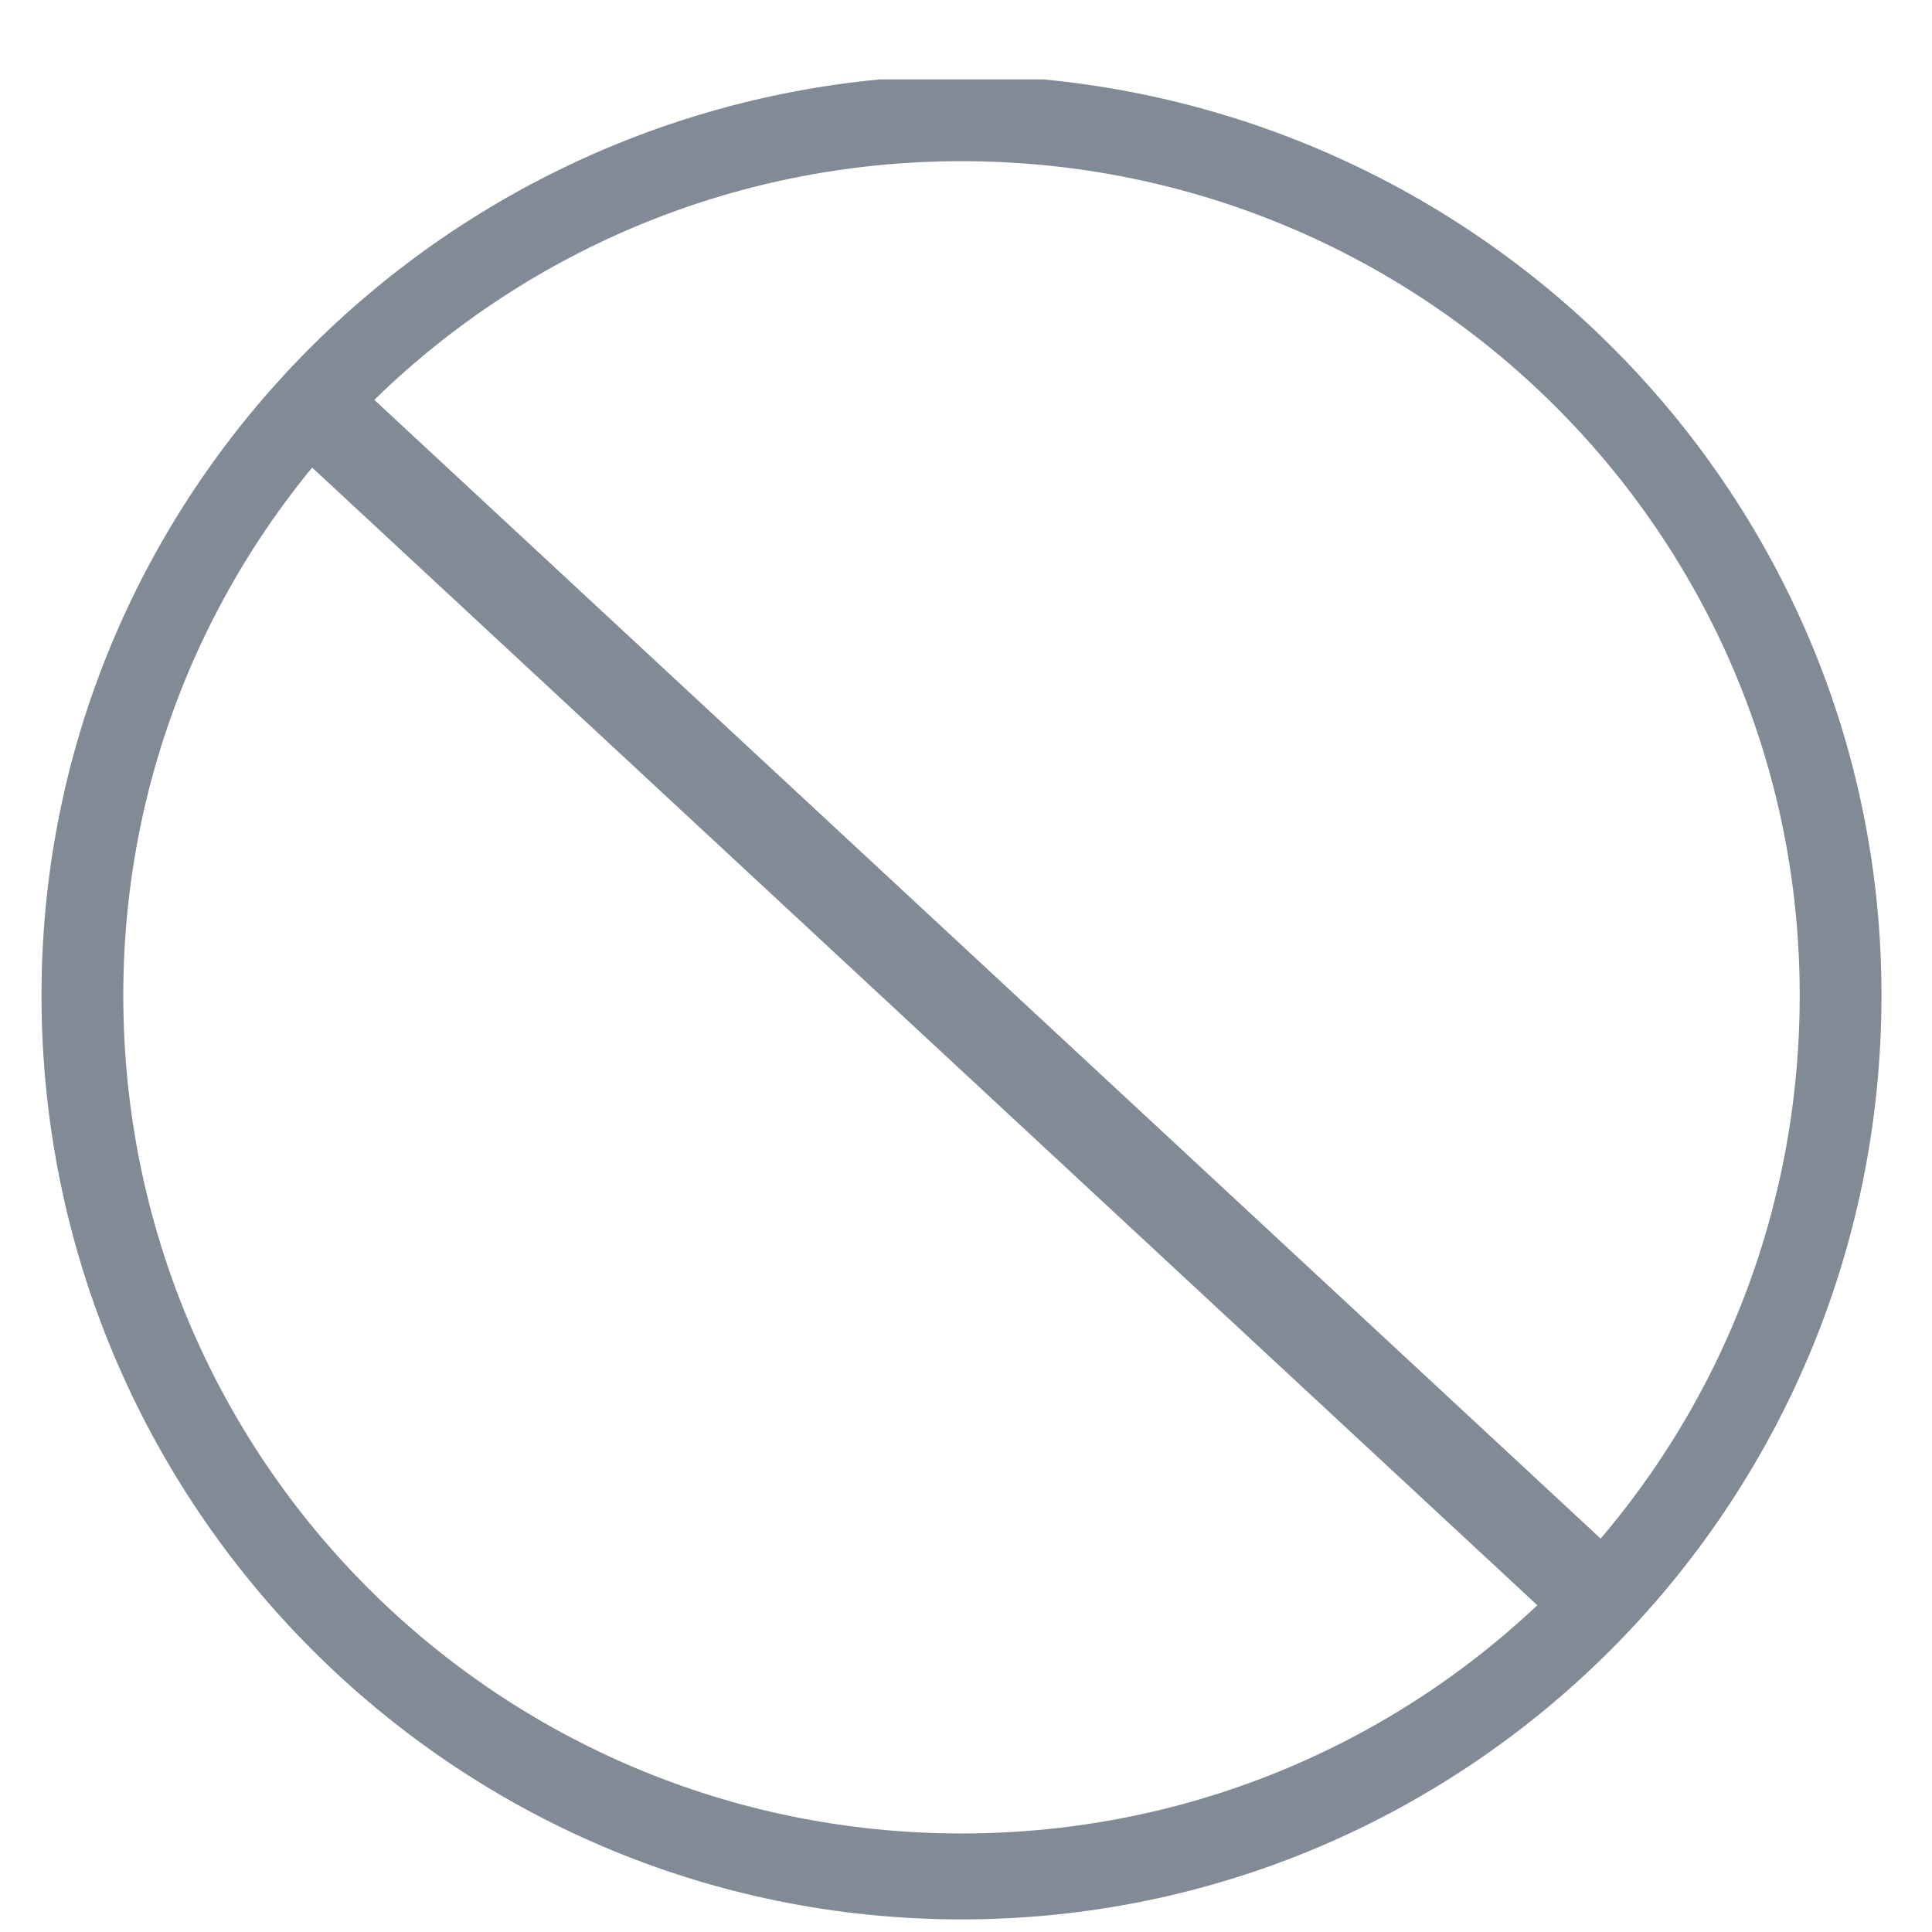
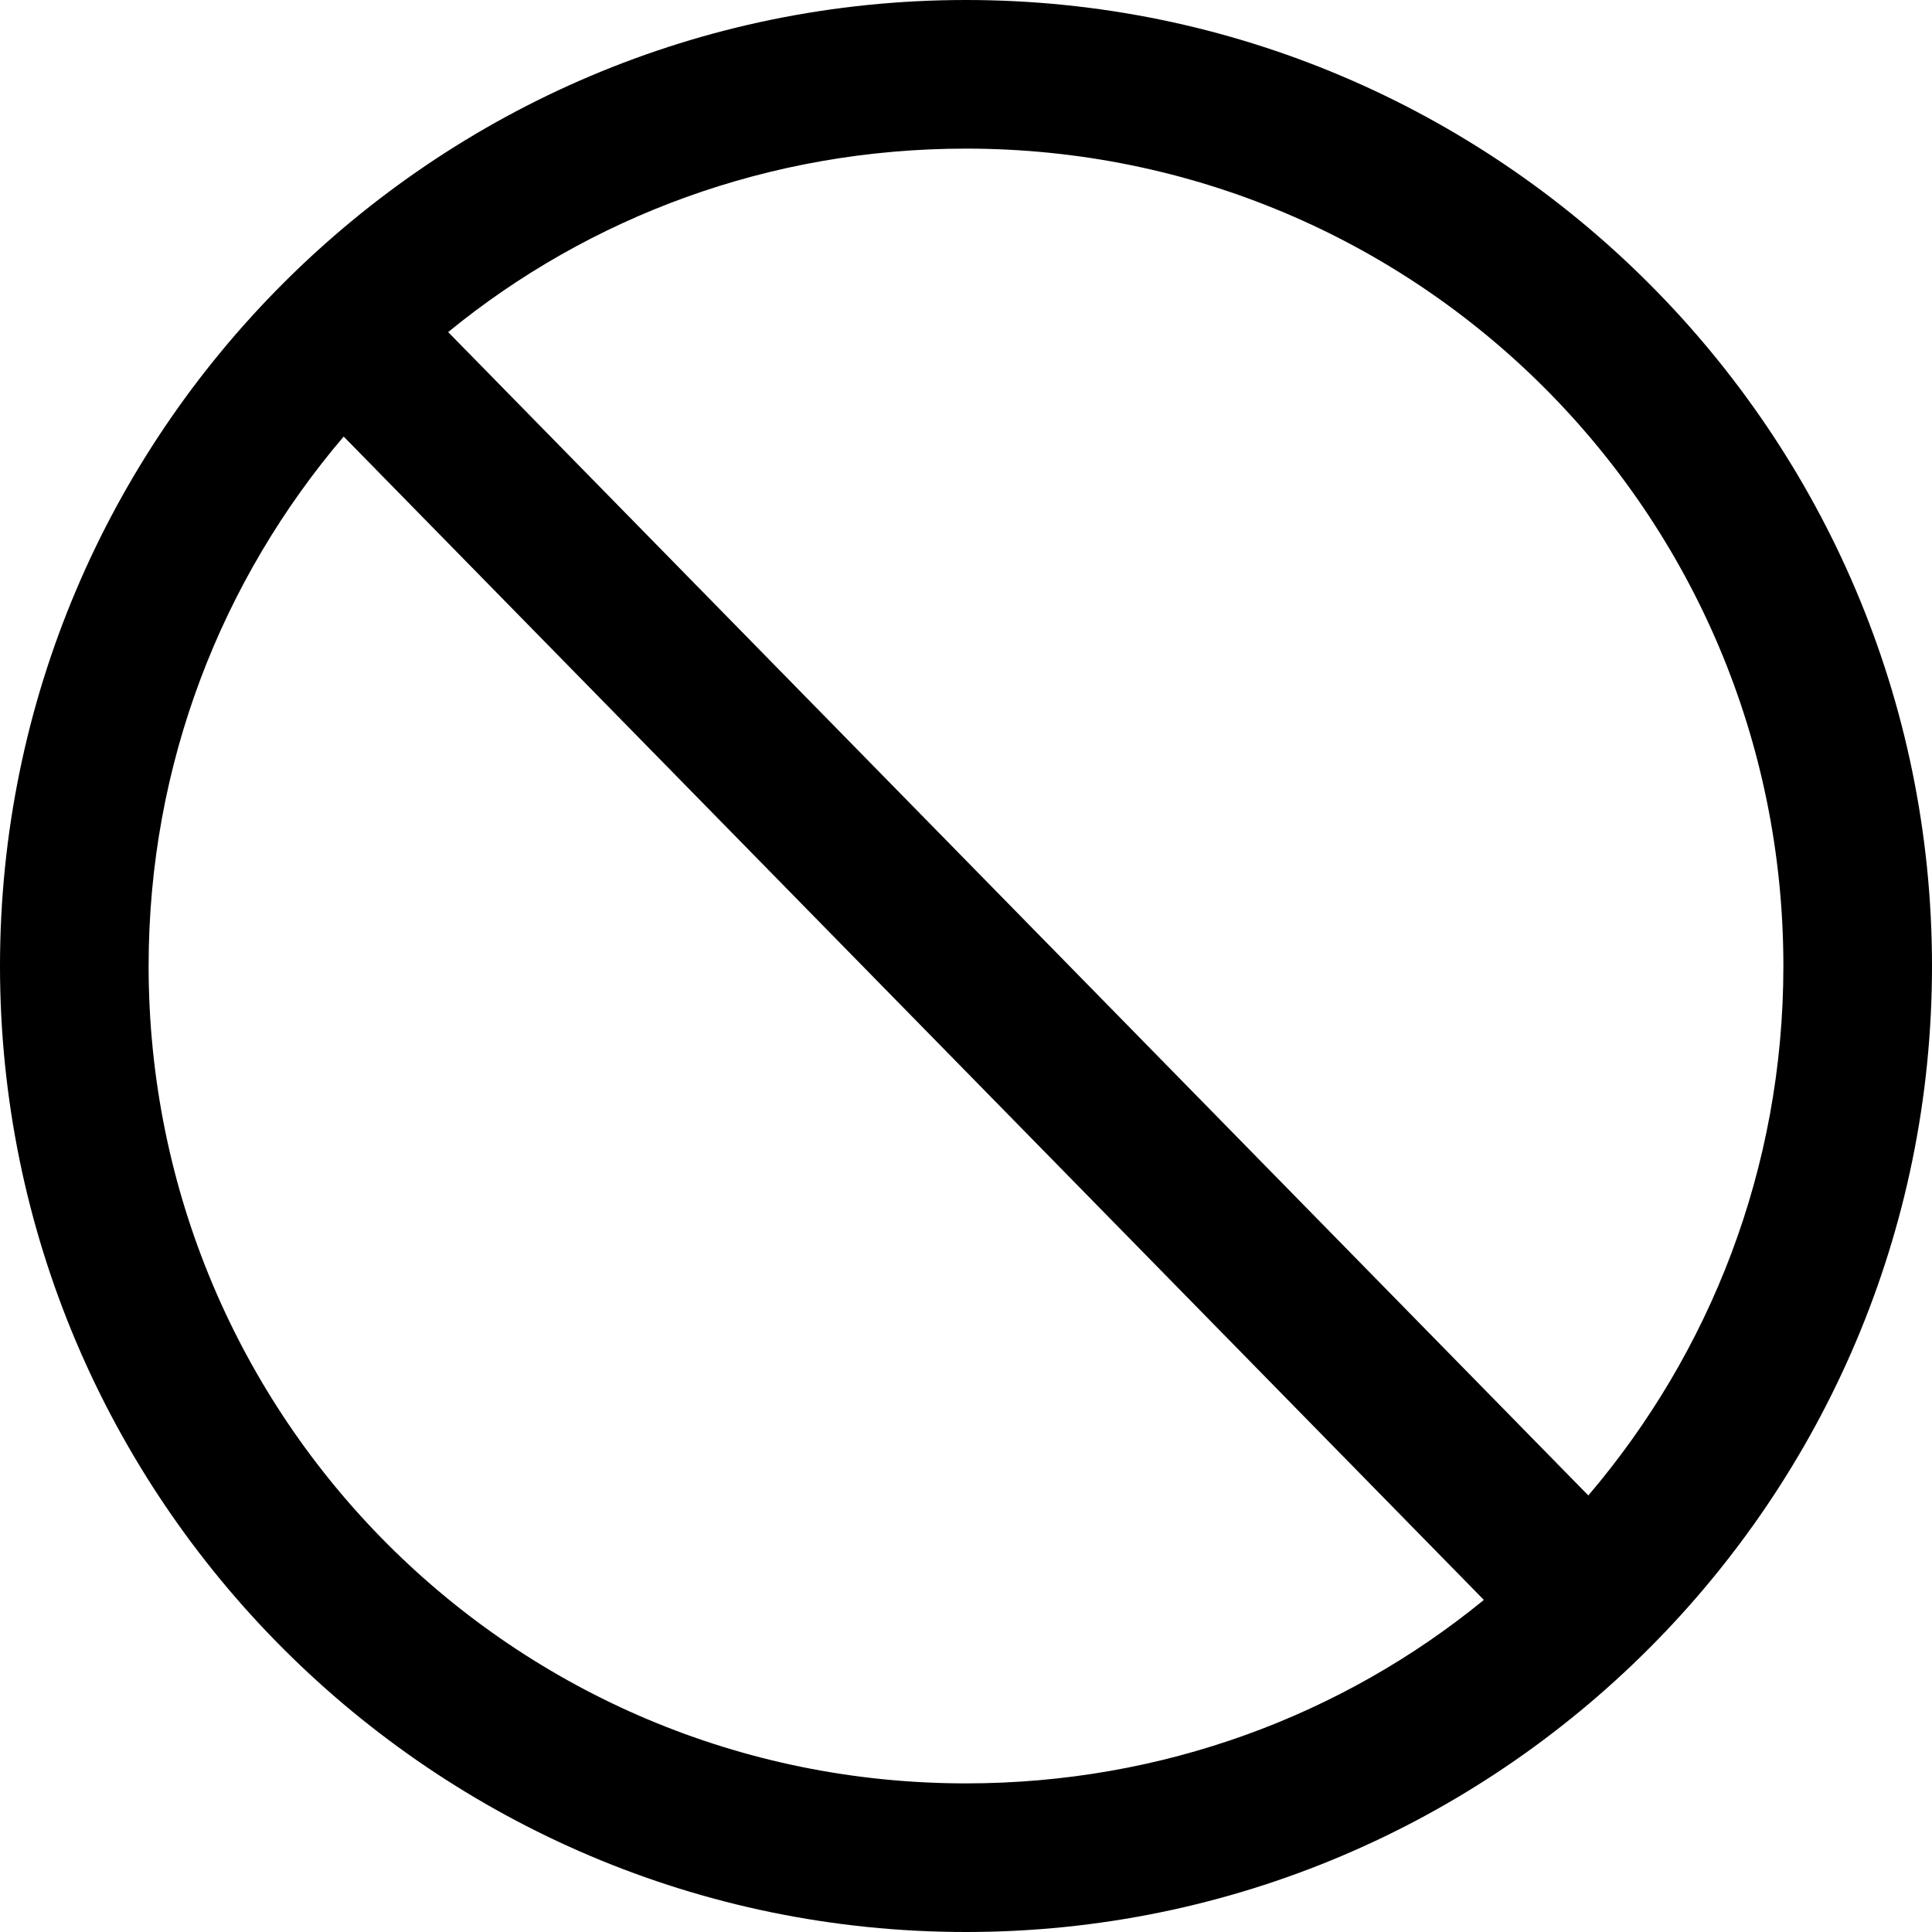
- <svg xmlns="http://www.w3.org/2000/svg" width="21px" height="21px" viewBox="0 0 21 21" version="1.1">
+ <svg xmlns="http://www.w3.org/2000/svg" width="26px" height="26px" viewBox="0 0 26 26" version="1.1">
  <defs />
-   <g id="Мессенджер" stroke="none" stroke-width="1" fill="none" fill-rule="evenodd">
-     <g id="месенджер-на-клиенте" transform="translate(-2550, -502)" fill="#828A96">
-       <g id="Group-Copy-6" transform="translate(2399.508, 183)">
-         <g id="Ирина-уже-взяла-зада-+-Oval-18" transform="translate(104, 319)">
-           <g id="stop-light" transform="translate(46, 0)">
-             <path d="M10.054,0.863 C4.943,1.352 0.943,5.618 0.943,10.818 C0.943,16.374 5.432,20.863 10.943,20.863 C16.454,20.863 20.943,16.374 20.943,10.818 C20.943,5.618 16.943,1.352 11.832,0.863 L10.054,0.863 Z M10.943,1.752 C15.966,1.752 20.054,5.796 20.054,10.818 C20.054,15.885 15.966,19.929 10.943,19.929 C5.921,19.929 1.832,15.885 1.832,10.818 C1.832,5.796 5.921,1.752 10.943,1.752 L10.943,1.752 Z" id="Shape" />
-             <path d="M3.652,4.866 L17.652,17.866 L18.332,17.134 L4.332,4.134 L3.652,4.866 L3.652,4.866 Z" id="Shape" />
-           </g>
-         </g>
-       </g>
+   <g id="Page-1" stroke="none" stroke-width="1" fill="none" fill-rule="evenodd">
+     <g id="stop-light" fill="#000000">
+       <path d="M13,0 C5.832,0 0,5.832 0,13 C0,20.168 5.832,26 13,26 C20.168,26 26,20.168 26,13 C26,5.832 20.168,0 13,0 L13,0 Z M13,2 C19.087,2 24,6.913 24,13 C24,15.726 23.01,18.206 21.375,20.125 L6.031,4.469 C7.927,2.918 10.353,2 13,2 L13,2 Z M4.625,5.875 L19.969,21.531 C18.073,23.082 15.647,24 13,24 C6.913,24 2,19.087 2,13 C2,10.274 2.99,7.794 4.625,5.875 L4.625,5.875 Z" id="Shape" />
    </g>
  </g>
</svg>
